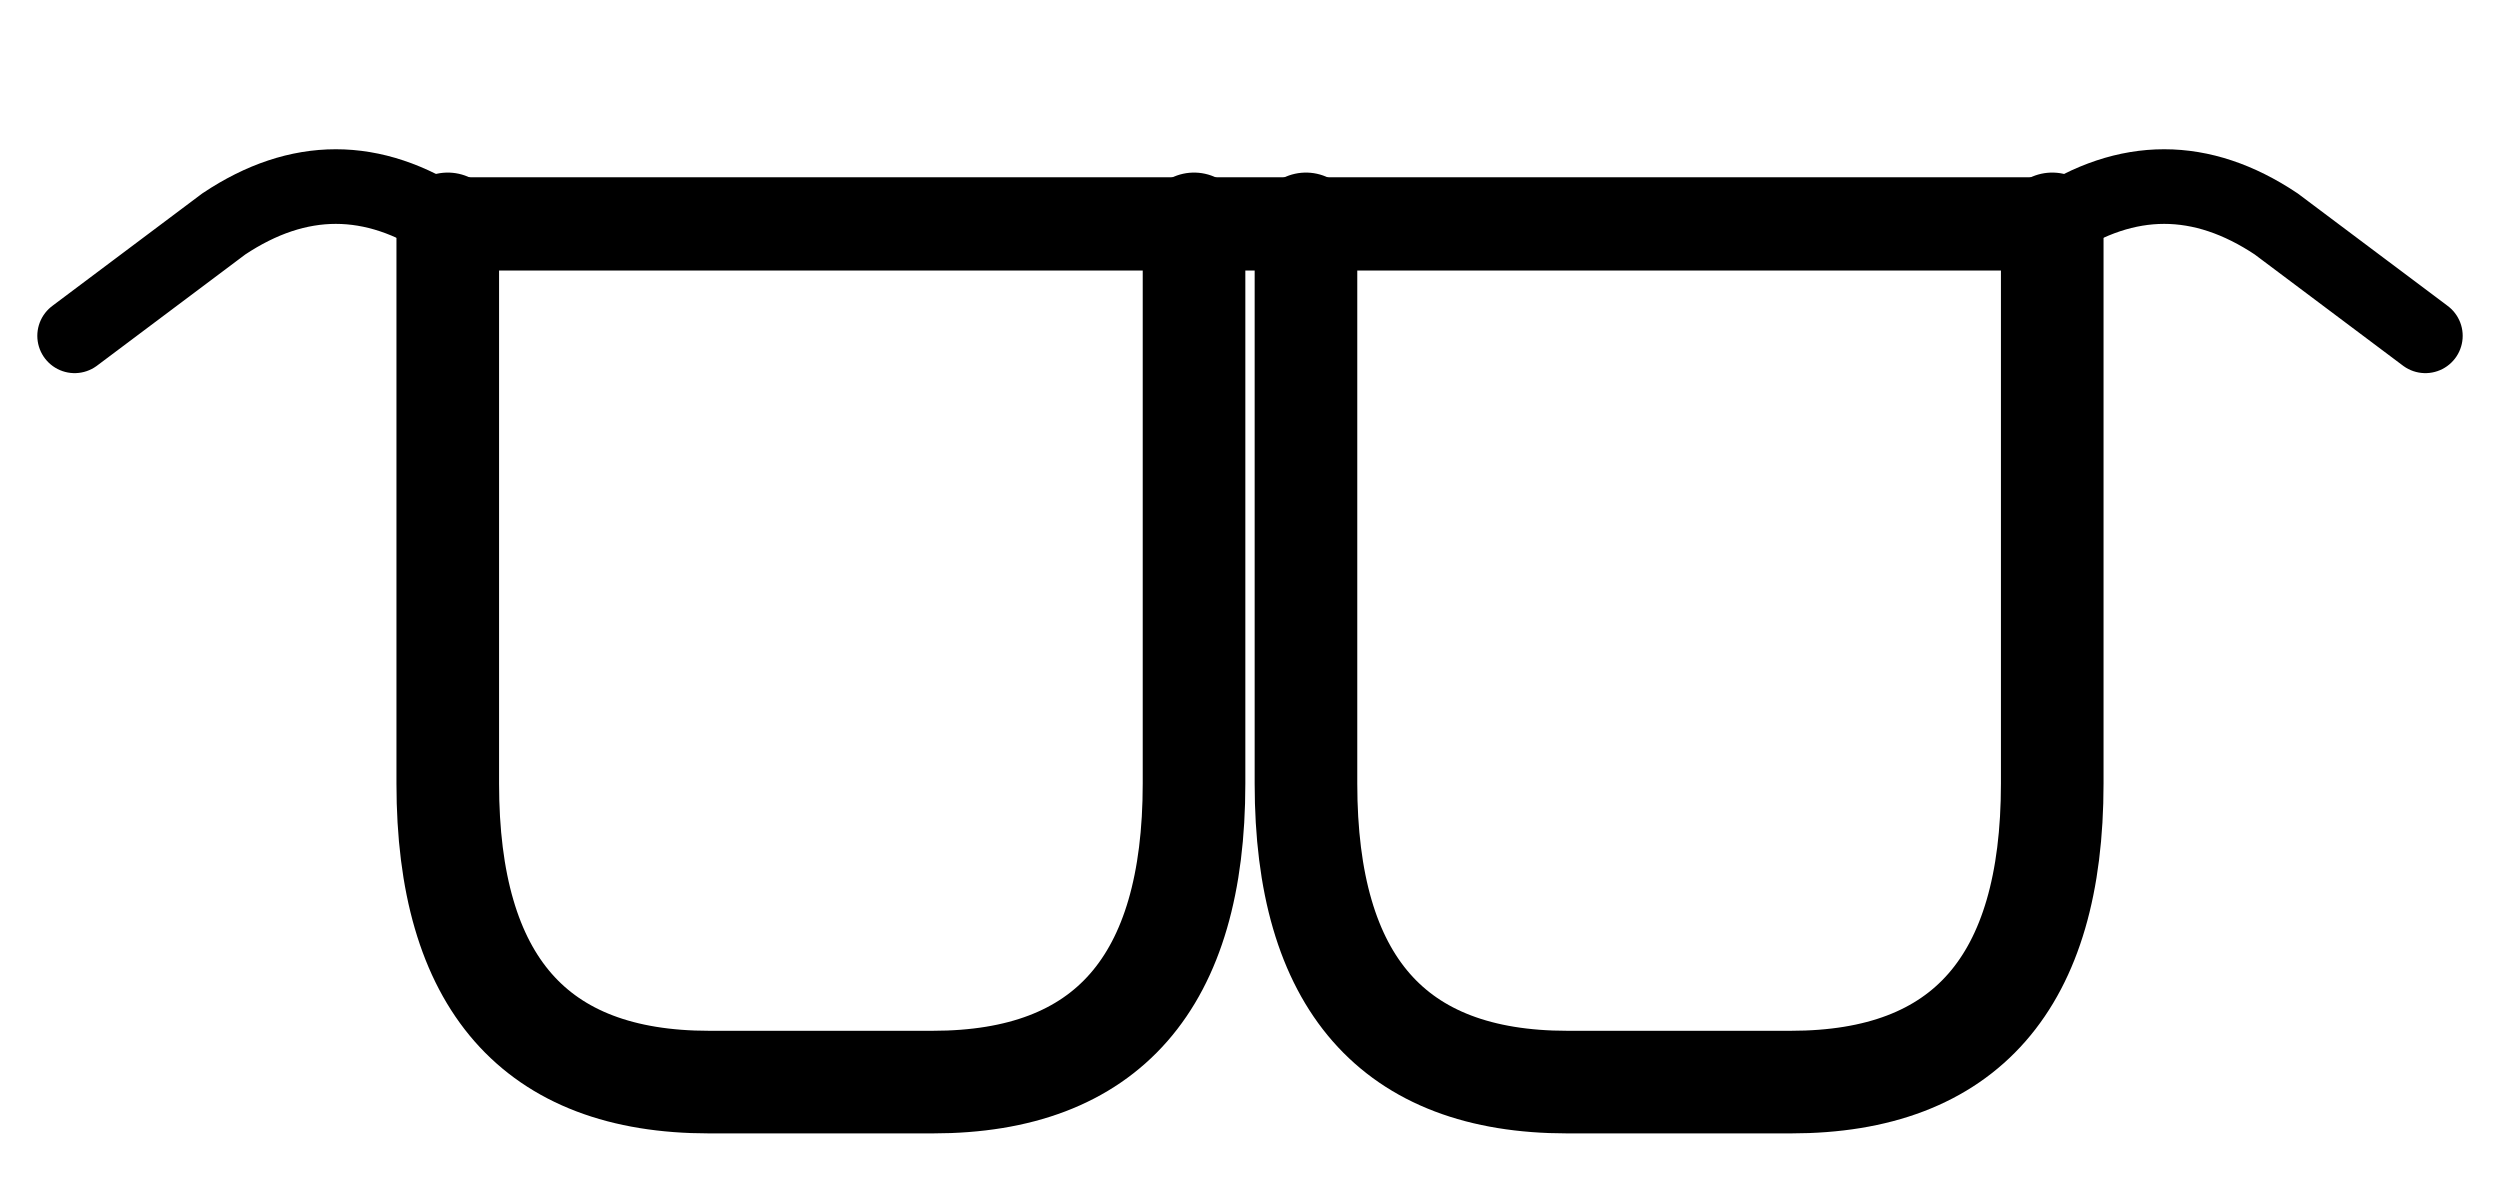
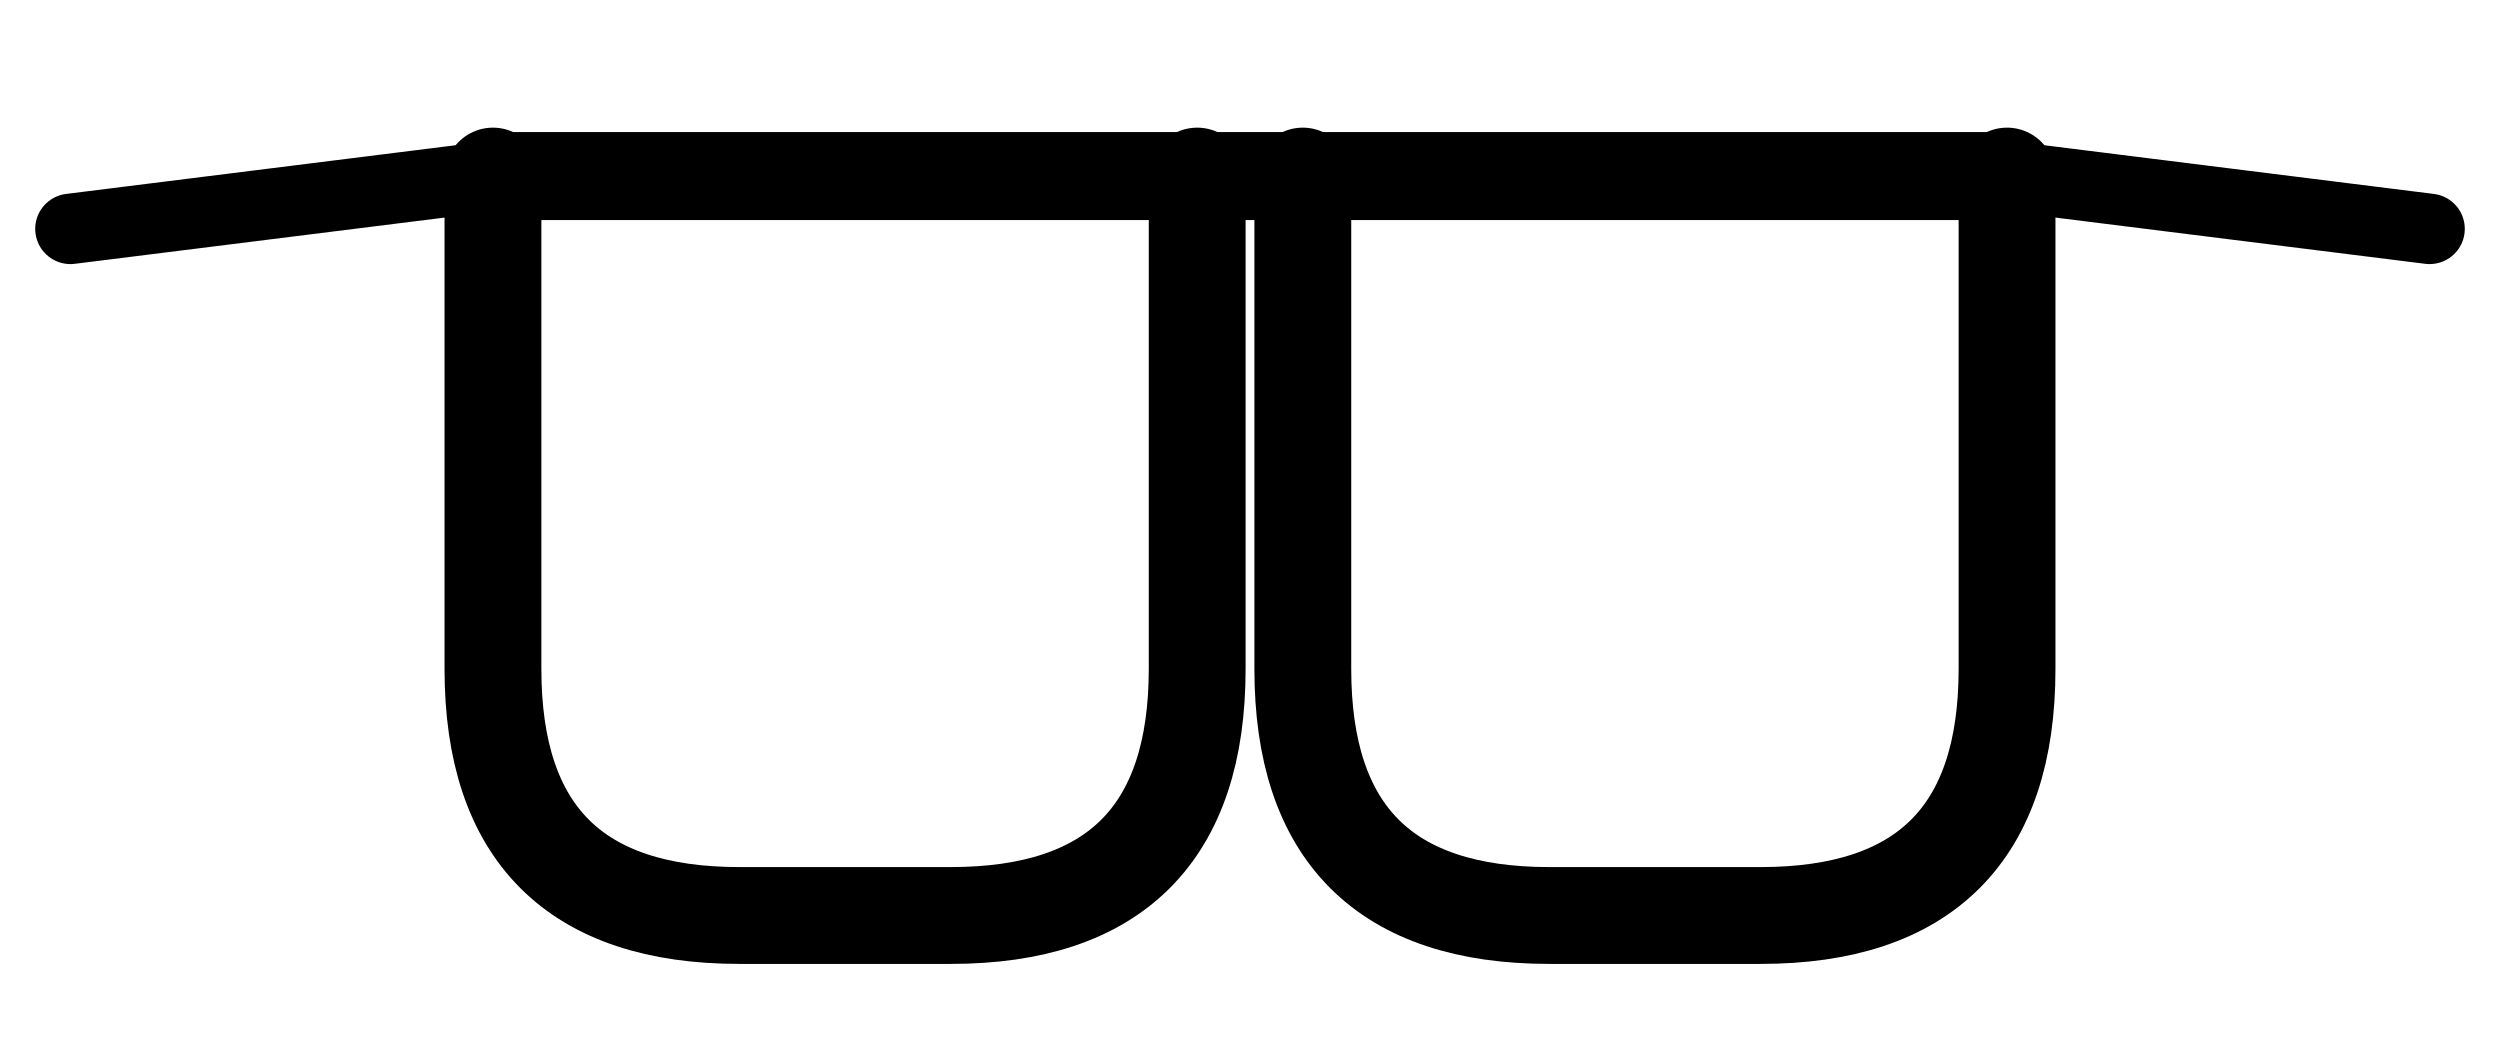
- <svg xmlns="http://www.w3.org/2000/svg" viewBox="-14 16 134 64">
-   <path d="M10 28 L96 28" stroke="currentColor" stroke-width="5" stroke-linecap="round" />
-   <path d="M10 28 L10 58 Q10 74 24 74 L36 74 Q50 74 50 58 L50 28" stroke="currentColor" stroke-width="5.5" stroke-linecap="round" fill="none" />
-   <path d="M56 28 L56 58 Q56 74 70 74 L82 74 Q96 74 96 58 L96 28" stroke="currentColor" stroke-width="5.5" stroke-linecap="round" fill="none" />
-   <path d="M10 28 Q4 24 -2 28 L-10 34" stroke="currentColor" stroke-width="4" stroke-linecap="round" fill="none" />
-   <path d="M96 28 Q102 24 108 28 L116 34" stroke="currentColor" stroke-width="4" stroke-linecap="round" fill="none" />
+ <svg xmlns="http://www.w3.org/2000/svg" viewBox="-18 20 142 60">
+   <path d="M10 30 L96 30" stroke="currentColor" stroke-width="5" stroke-linecap="round" />
+   <path d="M10 30 L10 58 Q10 72 24 72 L36 72 Q50 72 50 58 L50 30" stroke="currentColor" stroke-width="5.5" stroke-linecap="round" fill="none" />
+   <path d="M56 30 L56 58 Q56 72 70 72 L82 72 Q96 72 96 58 L96 30" stroke="currentColor" stroke-width="5.5" stroke-linecap="round" fill="none" />
+   <path d="M10 30 L-14 33" stroke="currentColor" stroke-width="4" stroke-linecap="round" />
+   <path d="M96 30 L120 33" stroke="currentColor" stroke-width="4" stroke-linecap="round" />
</svg>
